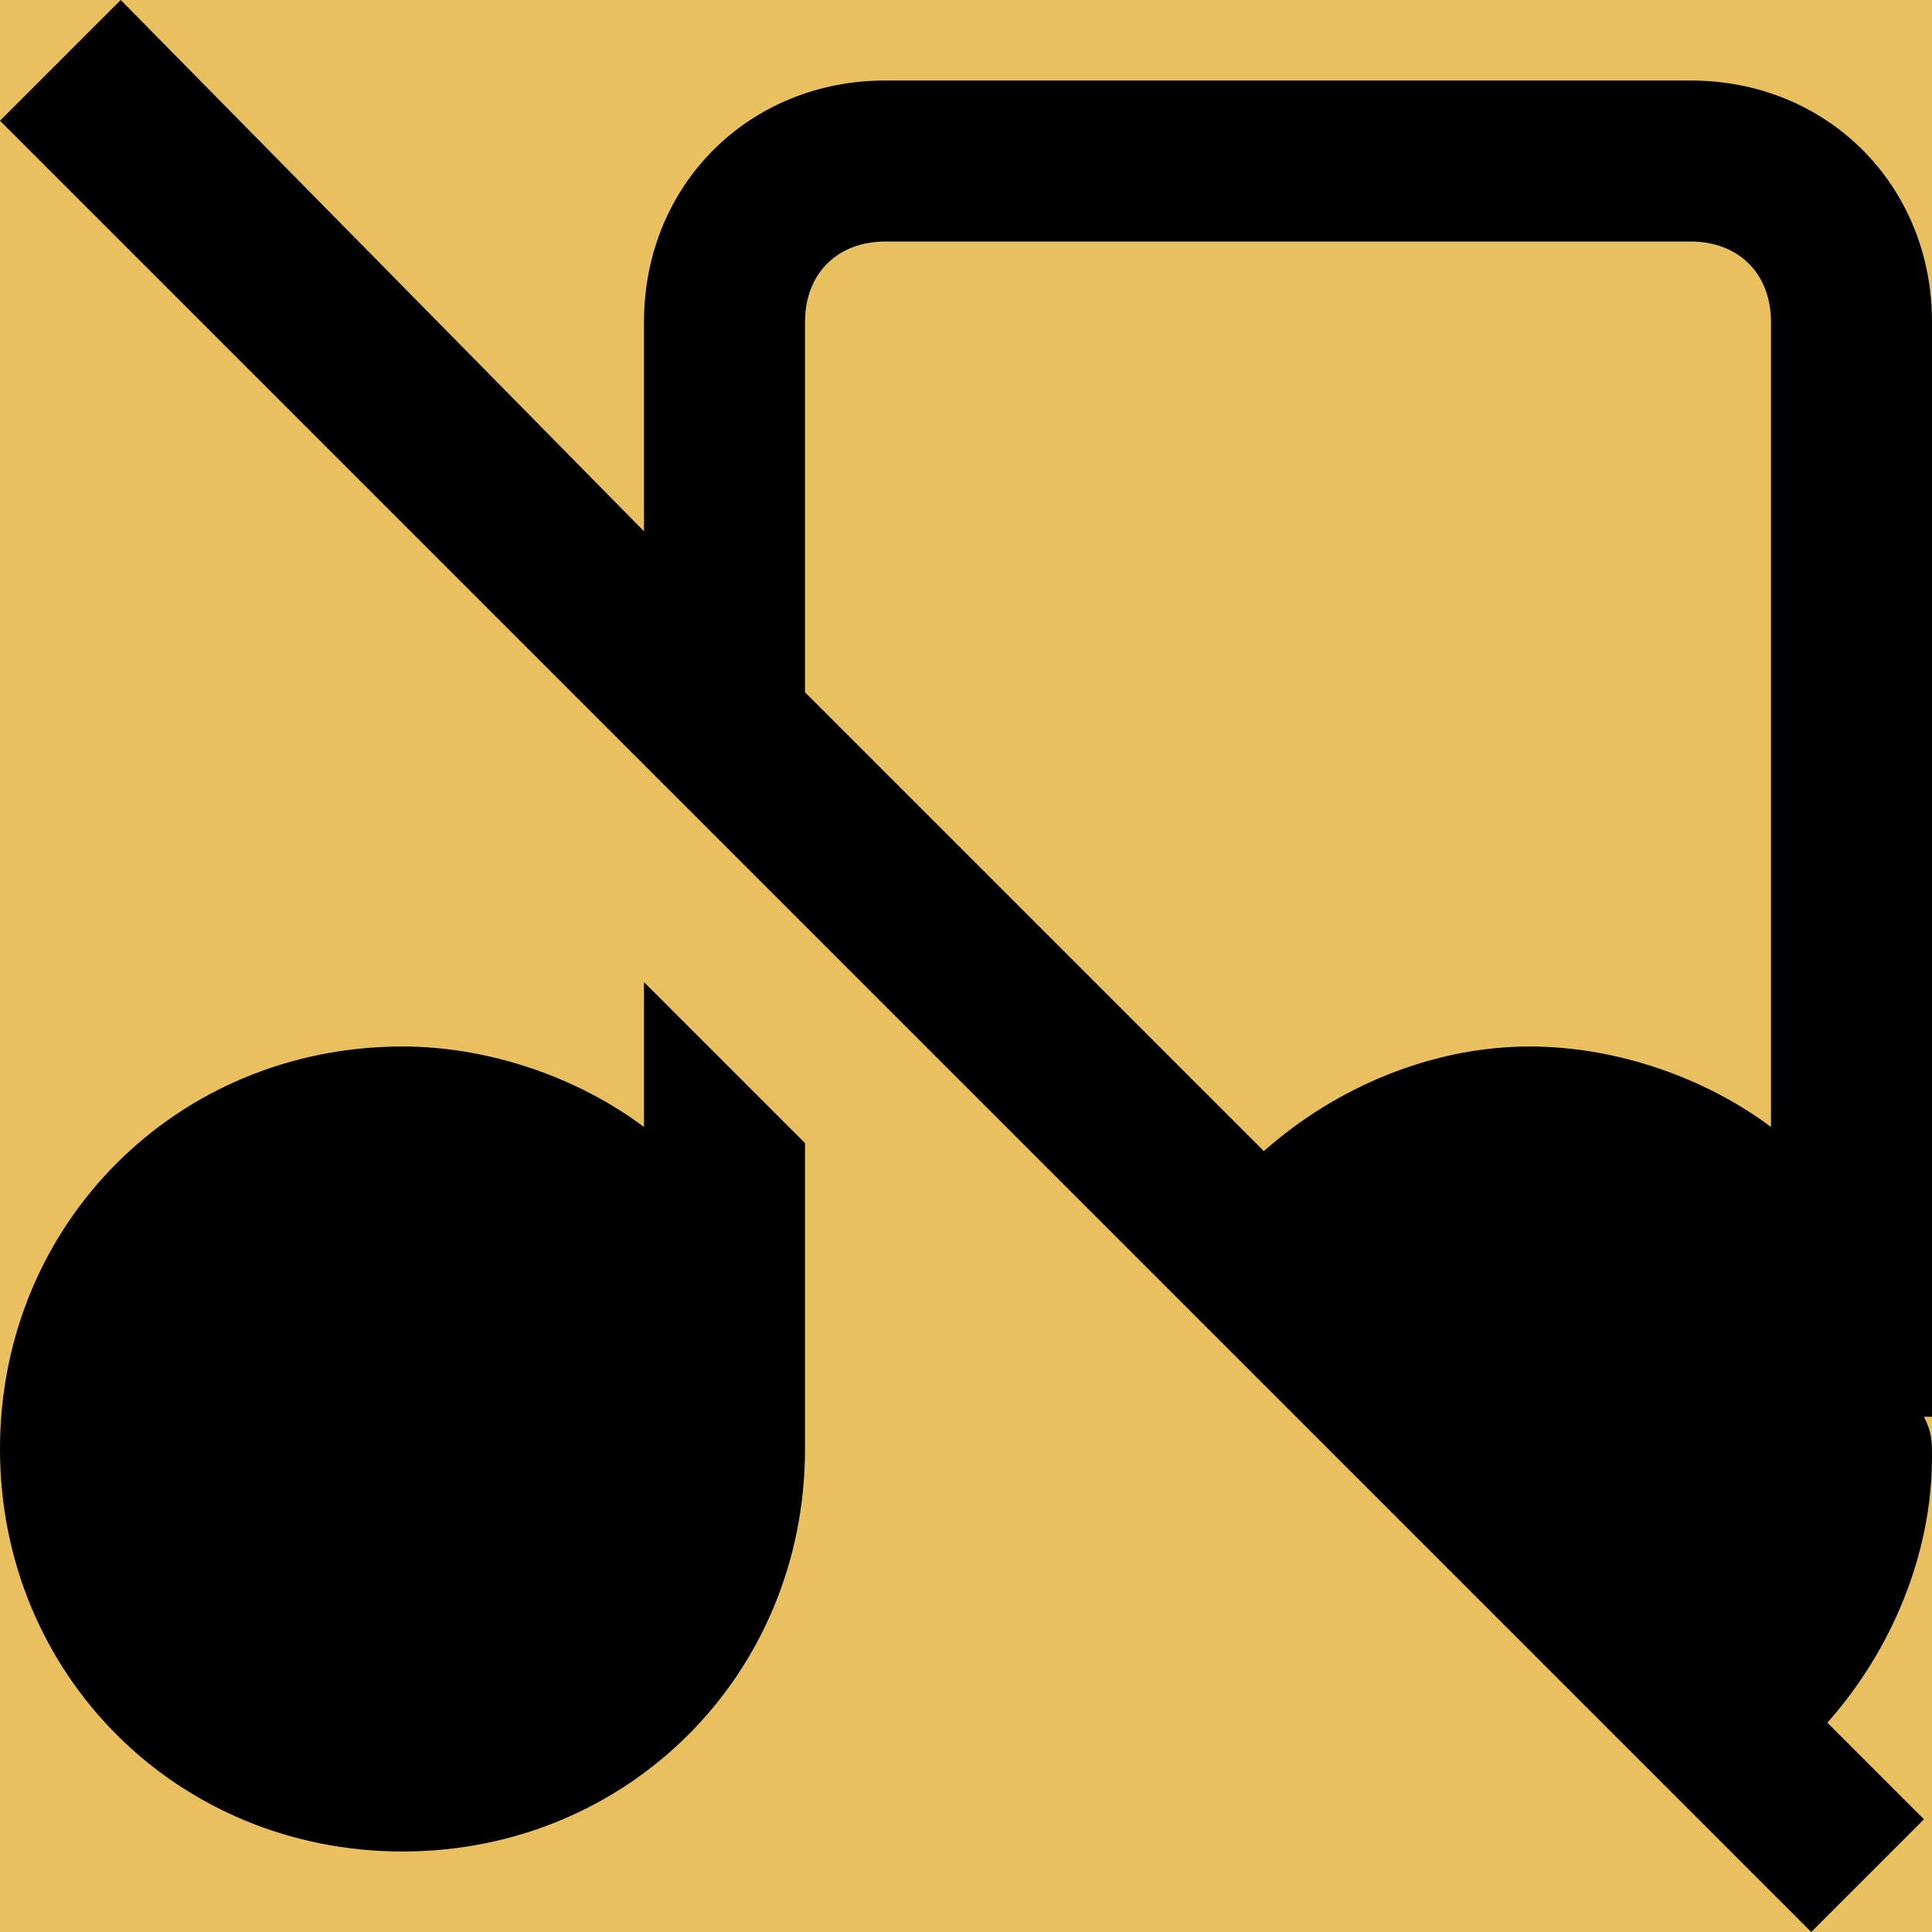
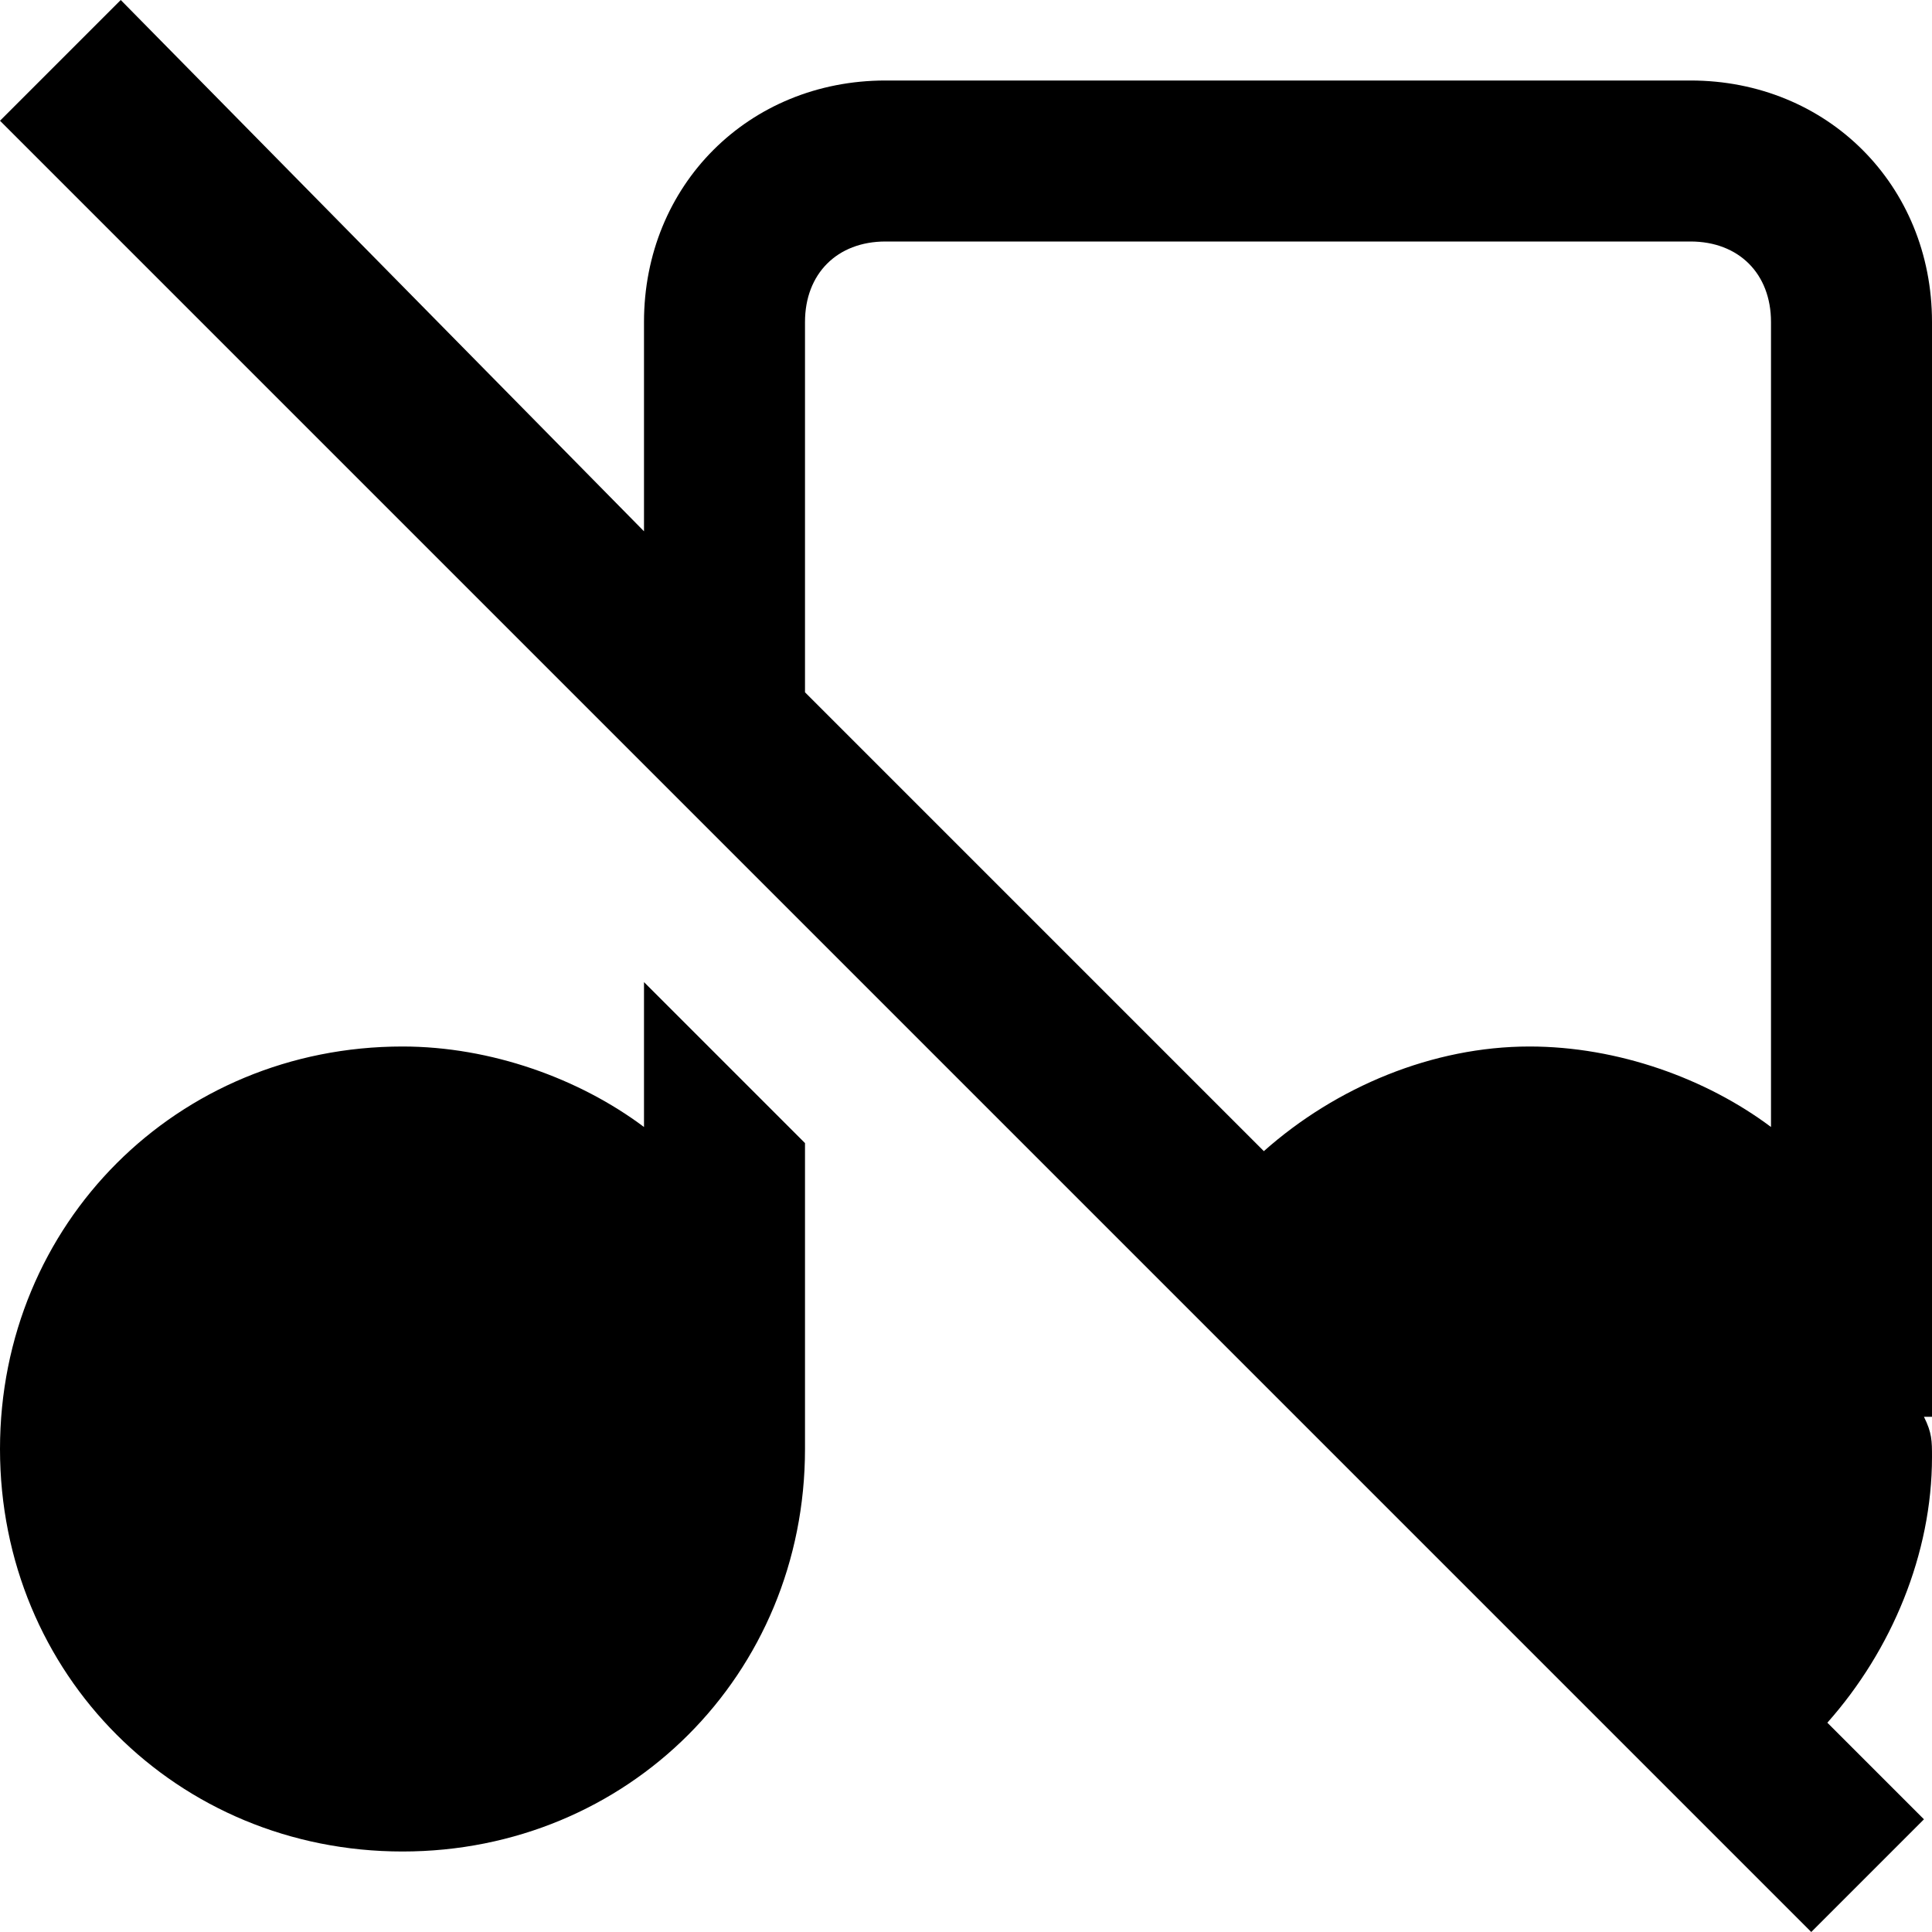
<svg xmlns="http://www.w3.org/2000/svg" viewBox="0 0 24 24" width="512" height="512">
-   <rect x="0" y="0" width="24" height="24" fill="#E8C060" />
  <path fill="#000000" d="M24,4c0-1.7-1.3-3-3-3H11C9.3,1,8,2.3,8,4v2.6L1.5,0L0,1.5L22.5,24l1.4-1.4l-1.2-1.2c0.8-0.9,1.3-2.1,1.3-3.3  c0-0.2,0-0.3-0.1-0.5H24C24,17.5,24,4,24,4z M22,14c-0.8-0.6-1.9-1-3-1c-1.2,0-2.4,0.5-3.3,1.3L10,8.6V4c0-0.6,0.4-1,1-1h10  c0.6,0,1,0.4,1,1C22,4,22,14,22,14z M8,14c-0.8-0.6-1.9-1-3-1c-2.8,0-5,2.2-5,5s2.2,5,5,5s5-2.2,5-5v-3.8l-2-2V14L8,14z" />
</svg>
